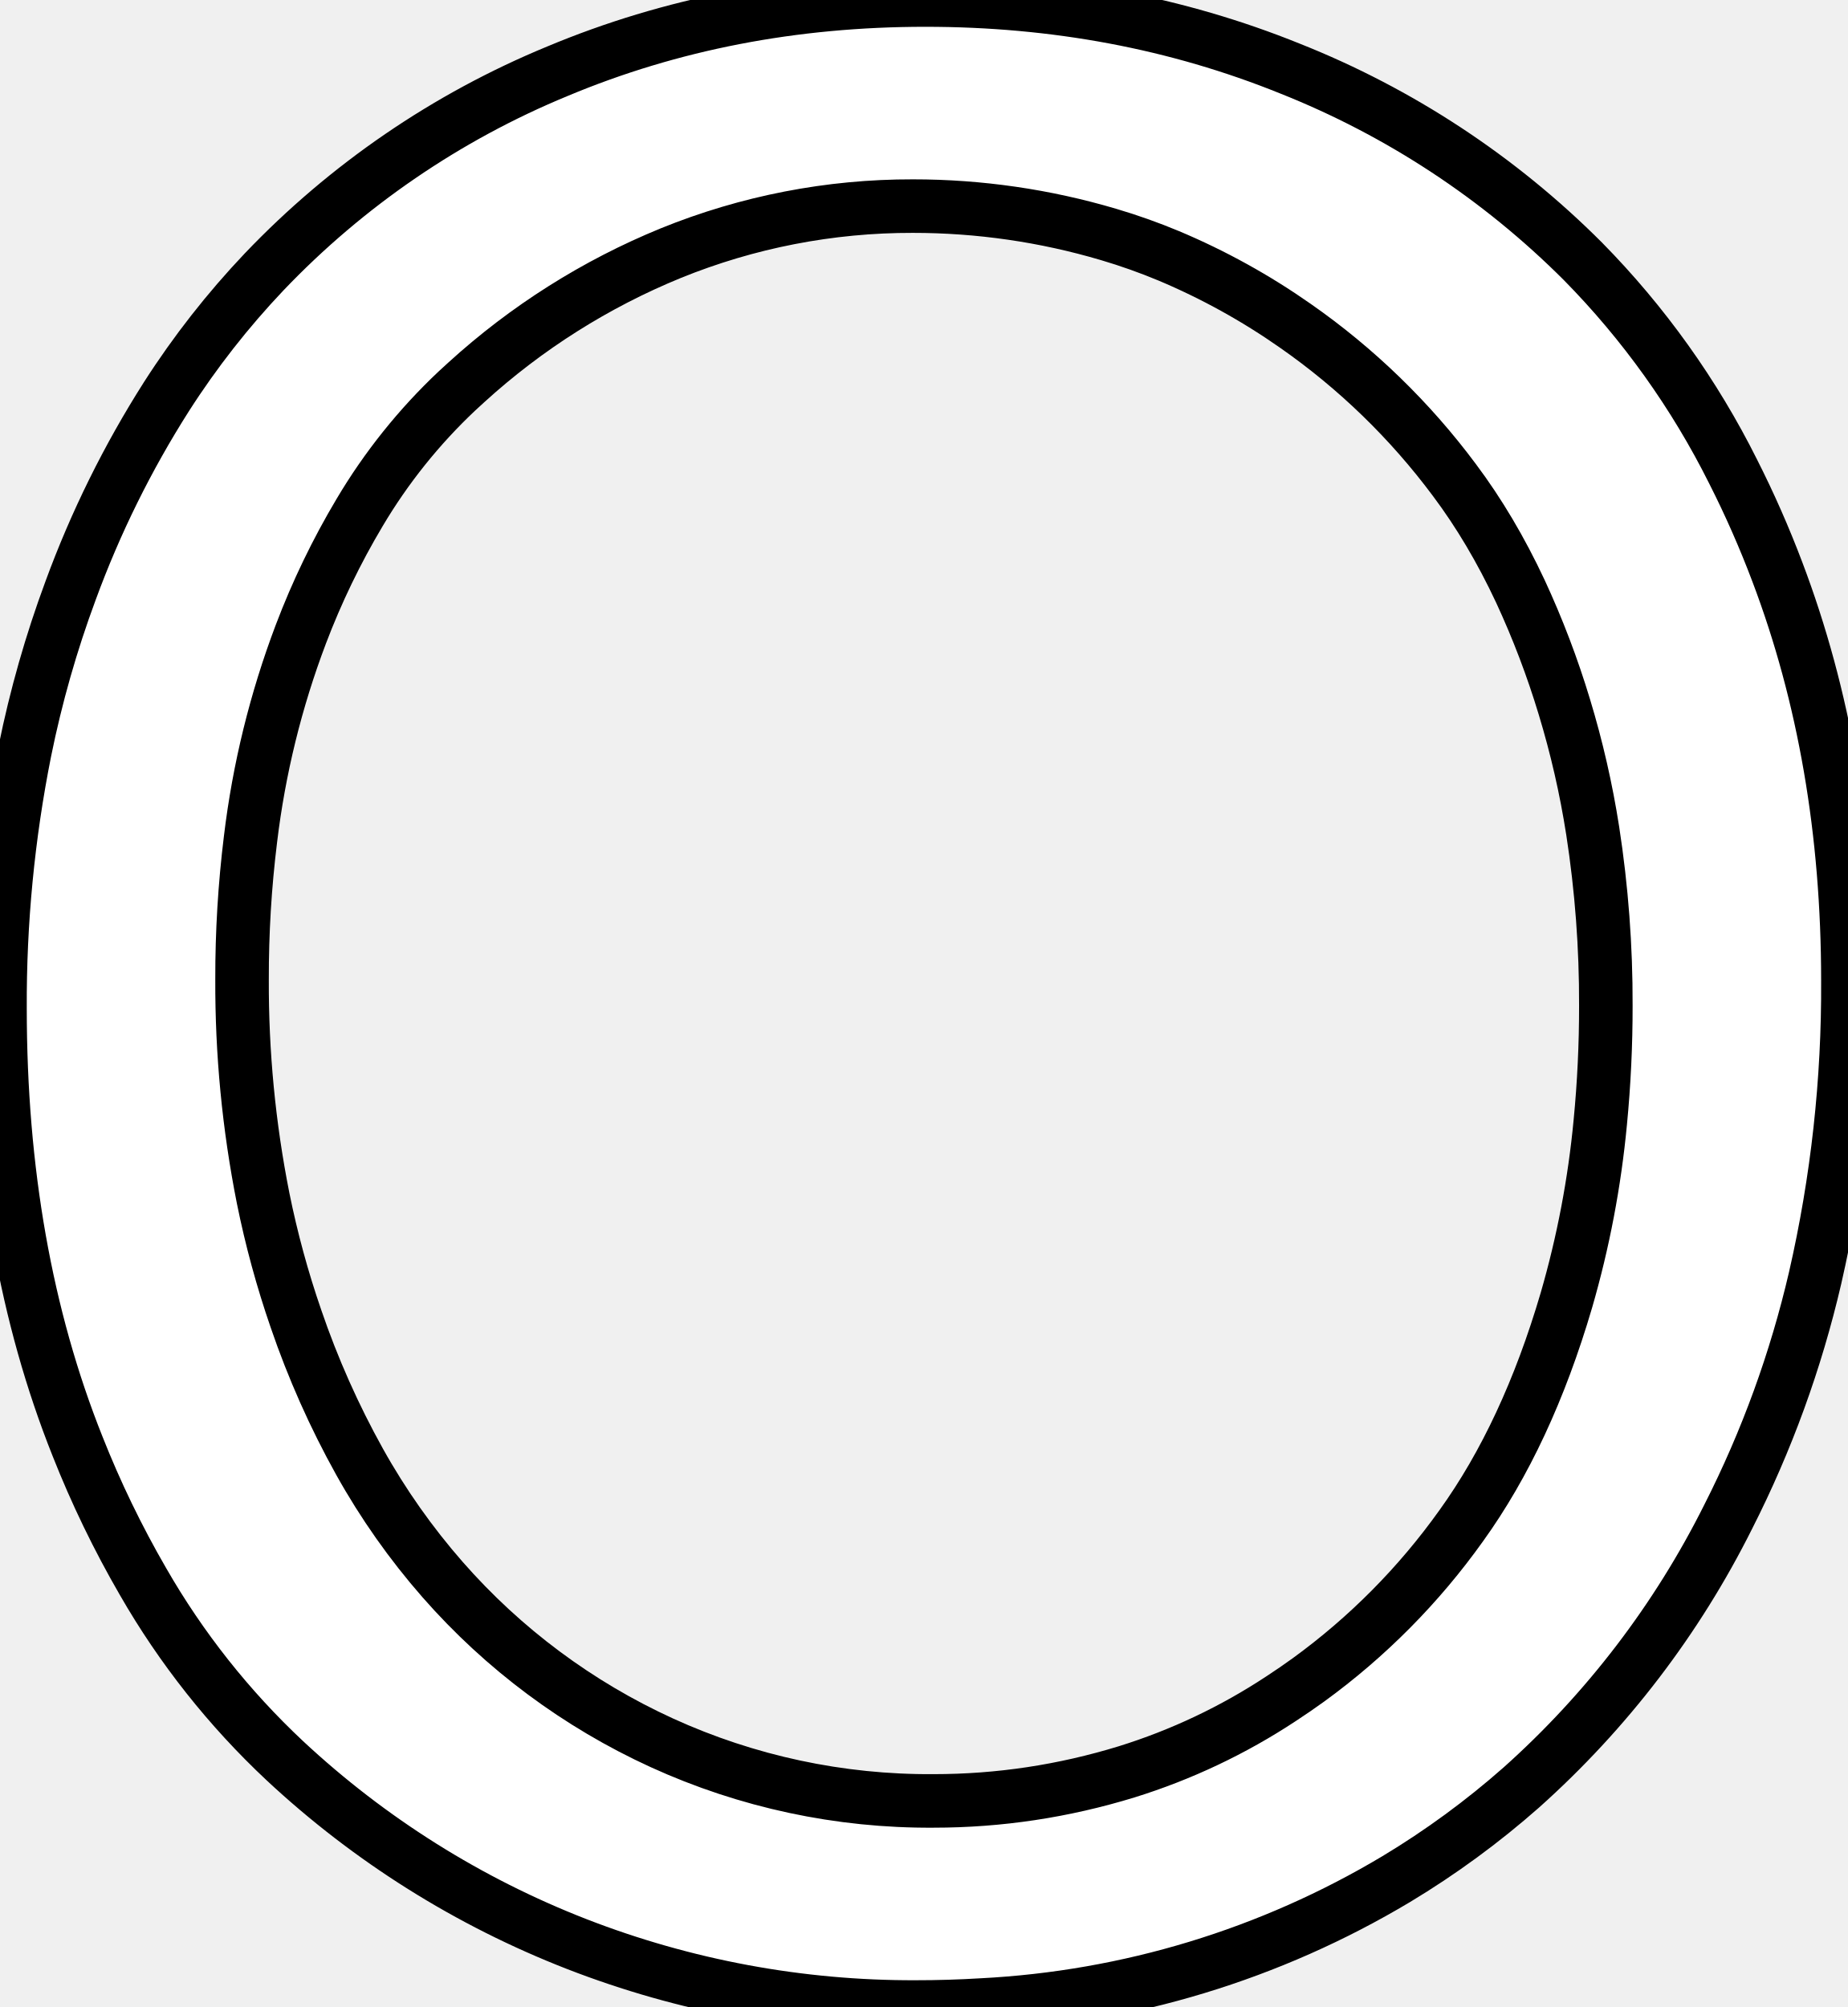
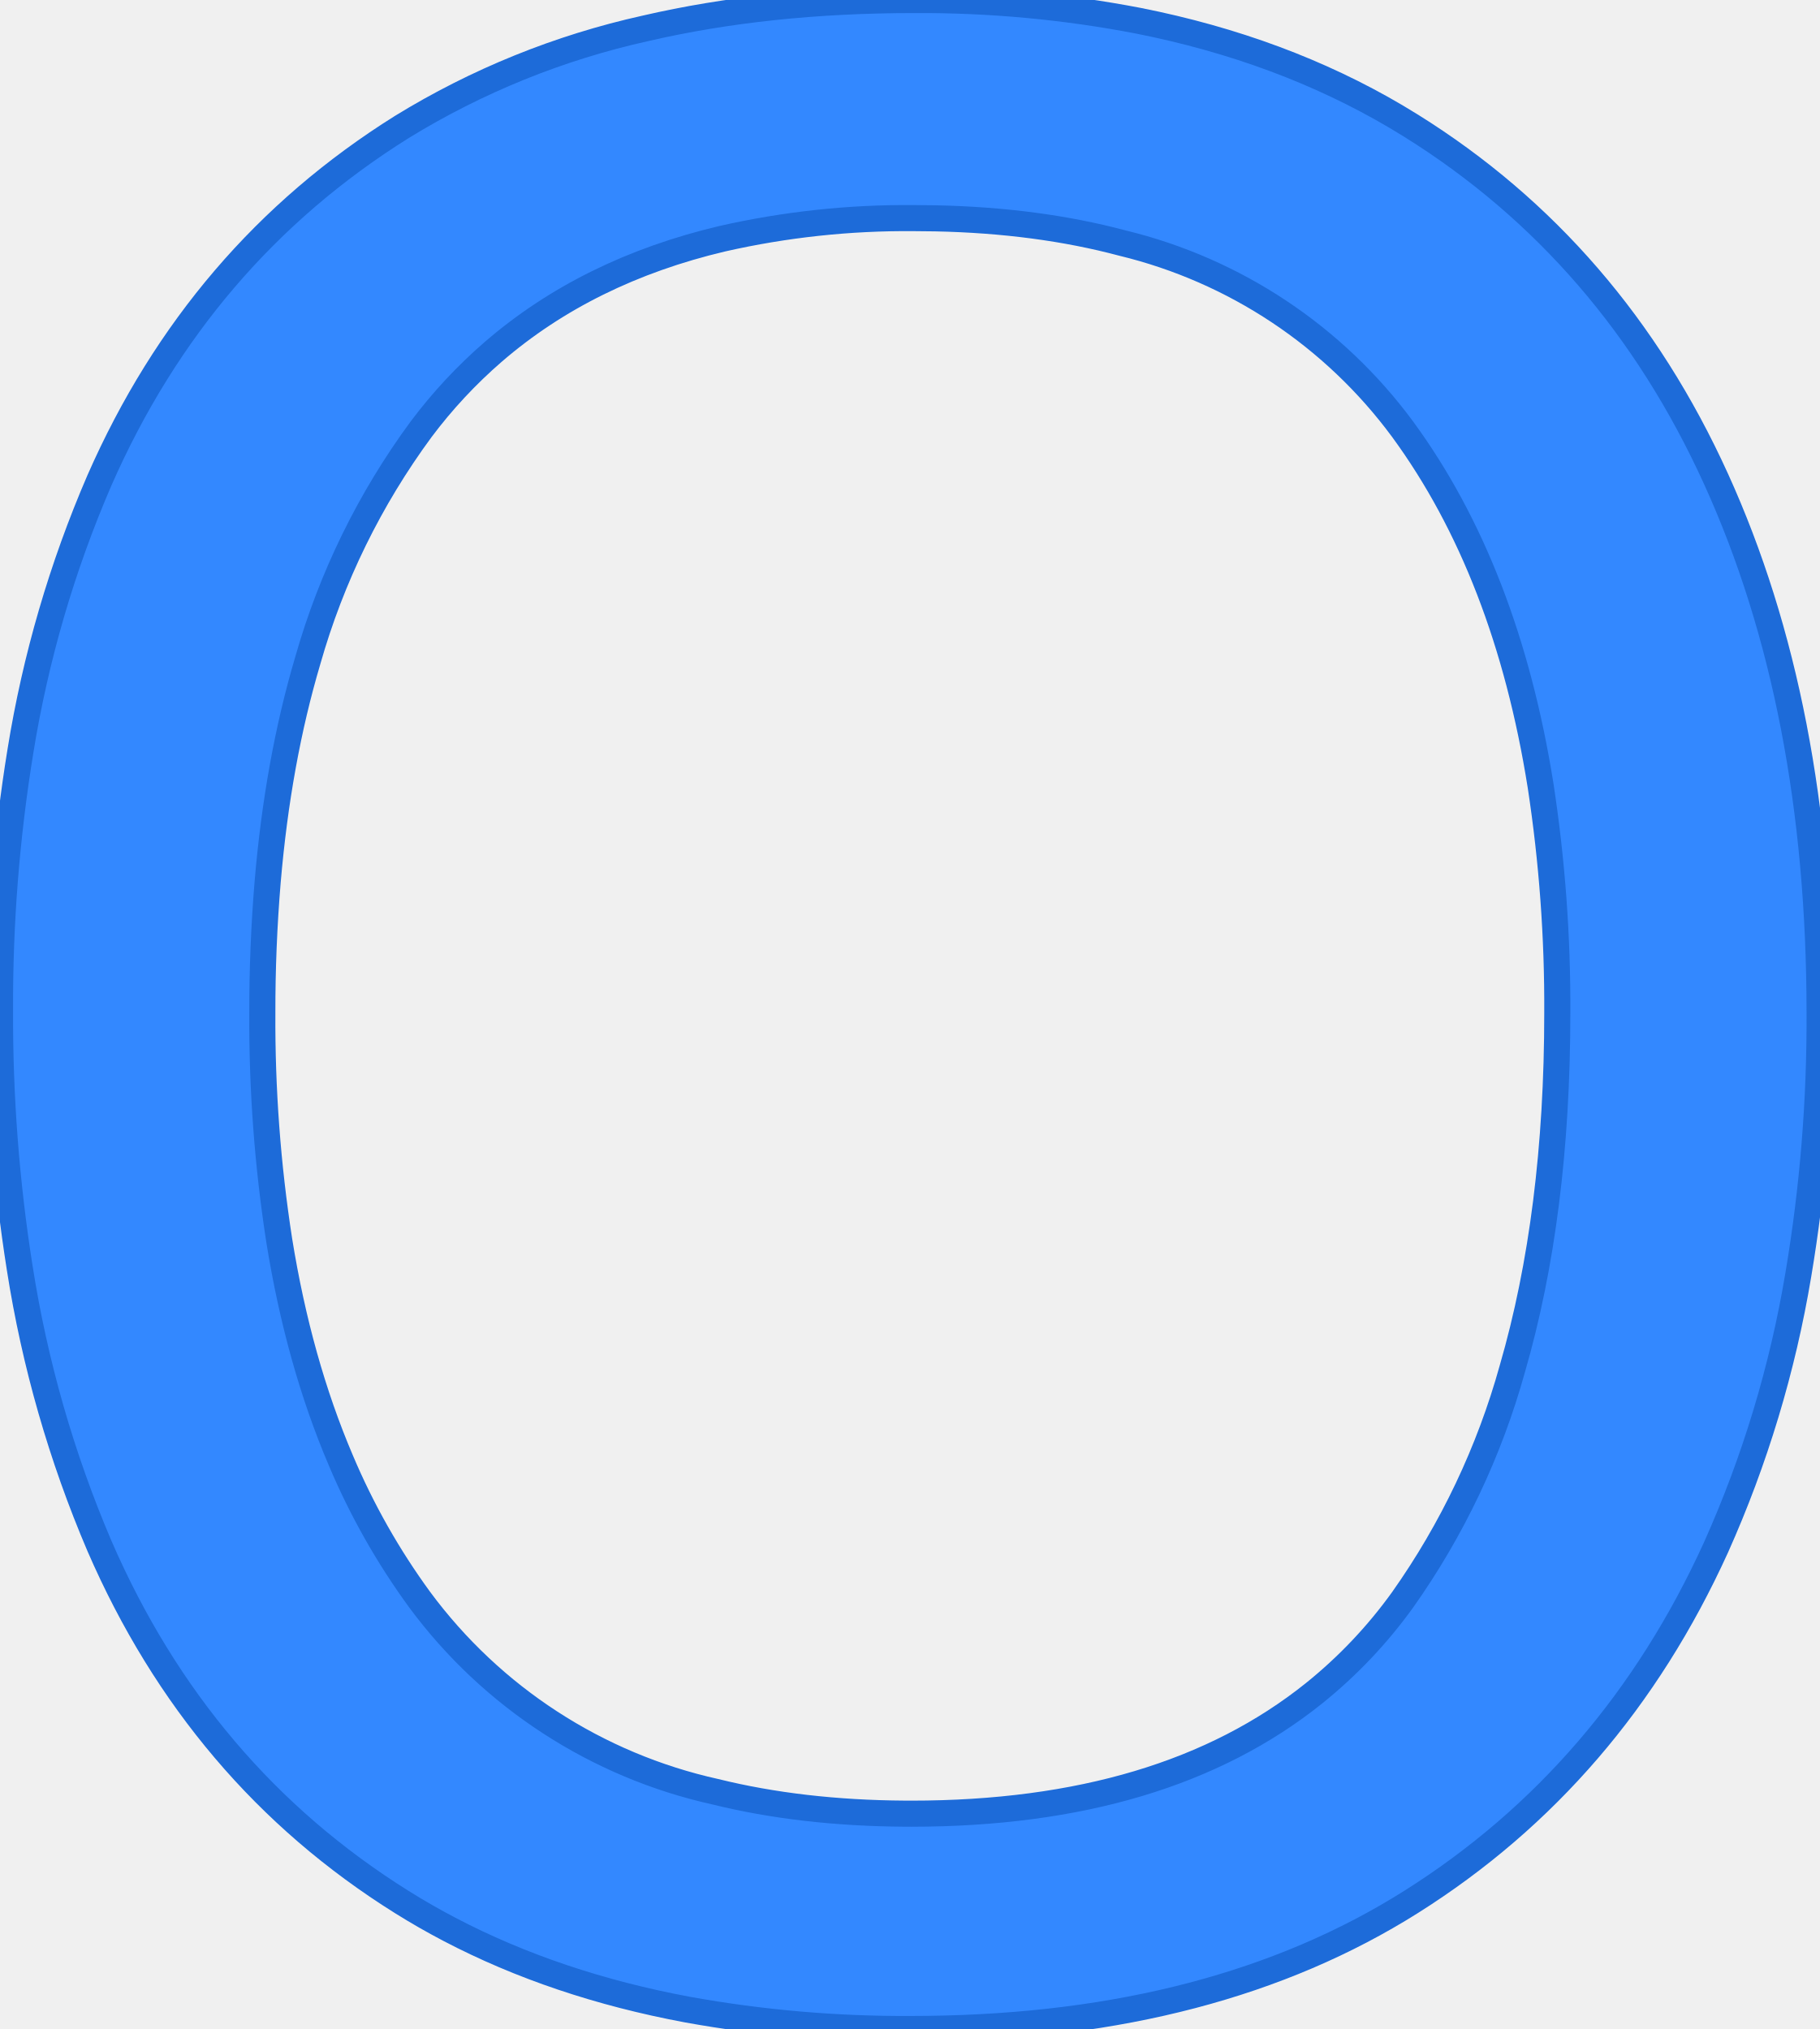
- <svg xmlns="http://www.w3.org/2000/svg" width="65.236" height="70.85" viewBox="0 0 65.236 70.85">
-   <g id="svgGroup" stroke-linecap="round" fill-rule="evenodd" font-size="9pt" stroke="#000000" stroke-width="0.5mm" fill="#ffffff" style="stroke:#000000;stroke-width:0.5mm;fill:#ffffff">
-     <path d="M 32.666 0.001 Q 39.551 0.001 45.533 2.418 A 30.568 30.568 0 0 1 55.884 9.229 A 29.119 29.119 0 0 1 61.183 16.645 A 36.06 36.06 0 0 1 62.745 20.191 Q 65.235 26.758 65.235 34.62 A 45.762 45.762 0 0 1 64.078 45.114 A 37.174 37.174 0 0 1 61.011 53.541 A 31.986 31.986 0 0 1 53.708 63.099 A 30.19 30.19 0 0 1 49.292 66.334 A 31.648 31.648 0 0 1 34.662 70.78 A 38.259 38.259 0 0 1 32.325 70.85 A 32.717 32.717 0 0 1 20.362 68.629 A 32.278 32.278 0 0 1 10.059 62.159 A 27.266 27.266 0 0 1 5.047 55.828 A 35.707 35.707 0 0 1 2.735 51.05 Q 0 44.19 0 35.596 A 45.363 45.363 0 0 1 0.878 26.511 A 37.952 37.952 0 0 1 2.491 20.85 A 35.549 35.549 0 0 1 5.879 13.997 A 29.535 29.535 0 0 1 9.327 9.595 A 30.229 30.229 0 0 1 19.678 2.515 Q 25.684 0.001 32.666 0.001 Z M 32.227 7.276 A 22.565 22.565 0 0 0 23.682 8.936 A 24.477 24.477 0 0 0 16.462 13.498 A 27.795 27.795 0 0 0 16.138 13.795 A 19.679 19.679 0 0 0 12.698 18.088 A 27.279 27.279 0 0 0 10.621 22.388 A 30.781 30.781 0 0 0 8.843 29.627 A 39.661 39.661 0 0 0 8.545 34.571 A 38.81 38.81 0 0 0 9.289 42.298 A 33.044 33.044 0 0 0 10.45 46.558 A 30.974 30.974 0 0 0 12.696 51.606 A 24.18 24.18 0 0 0 15.625 55.762 A 23.006 23.006 0 0 0 23.365 61.524 A 22.723 22.723 0 0 0 32.959 63.575 Q 36.426 63.575 39.771 62.549 A 21.475 21.475 0 0 0 45.224 59.967 A 24.821 24.821 0 0 0 46.192 59.302 A 23.801 23.801 0 0 0 51.587 53.858 Q 53.907 50.635 55.298 45.899 A 34.048 34.048 0 0 0 56.494 39.616 A 42.147 42.147 0 0 0 56.69 35.499 A 39.521 39.521 0 0 0 56.226 29.326 A 31.99 31.99 0 0 0 55.225 24.952 A 31.029 31.029 0 0 0 53.672 20.872 Q 52.646 18.681 51.343 16.944 A 24.383 24.383 0 0 0 45.728 11.5 A 23.993 23.993 0 0 0 41.264 9.033 A 20.963 20.963 0 0 0 39.136 8.277 A 24.299 24.299 0 0 0 32.227 7.276 Z" vector-effect="non-scaling-stroke" />
+ <svg xmlns="http://www.w3.org/2000/svg" width="65.901" height="73.501" viewBox="0 0 65.901 73.501">
+   <g id="svgGroup" stroke-linecap="round" fill-rule="evenodd" font-size="9pt" stroke="#1d6bd9" stroke-width="0.25mm" fill="#3388ff" style="stroke:#1d6bd9;stroke-width:0.25mm;fill:#3388ff">
+     <path d="M 65.131 46.175 A 55.504 55.504 0 0 0 65.901 36.701 Q 65.901 25.601 62.151 17.351 Q 58.401 9.101 51.101 4.551 A 26.234 26.234 0 0 0 50.554 4.219 Q 46.42 1.781 41.233 0.752 A 41.787 41.787 0 0 0 33.101 0.001 Q 27.807 0.001 23.373 1.028 A 28.713 28.713 0 0 0 14.551 4.601 Q 7.201 9.201 3.601 17.401 A 41.276 41.276 0 0 0 0.74 27.207 A 56.829 56.829 0 0 0 0.001 36.601 A 58.111 58.111 0 0 0 0.714 45.931 A 42.268 42.268 0 0 0 3.601 56.001 Q 7.201 64.301 14.551 68.901 A 25.976 25.976 0 0 0 16.279 69.892 Q 20.13 71.909 24.901 72.799 A 44.193 44.193 0 0 0 33.001 73.501 A 50.047 50.047 0 0 0 33.589 73.497 Q 44 73.375 51.101 68.901 Q 58.401 64.301 62.151 56.051 A 40.452 40.452 0 0 0 65.131 46.175 Z M 9.501 36.701 A 51.906 51.906 0 0 0 10.114 44.941 Q 10.821 49.33 12.342 52.898 A 25.106 25.106 0 0 0 15.201 57.951 A 18.233 18.233 0 0 0 25.906 64.906 Q 29.024 65.676 32.759 65.7 A 37.49 37.49 0 0 0 33.001 65.701 Q 42.152 65.701 47.59 61.34 A 17.322 17.322 0 0 0 50.801 57.951 A 26.998 26.998 0 0 0 54.773 49.585 Q 56.401 43.978 56.401 36.701 A 52.606 52.606 0 0 0 55.798 28.471 Q 54.563 20.691 50.801 15.551 A 17.826 17.826 0 0 0 40.651 8.805 Q 37.578 7.985 33.874 7.909 A 37.298 37.298 0 0 0 33.101 7.901 A 30.185 30.185 0 0 0 26.158 8.648 Q 21.272 9.803 17.867 12.743 A 17.923 17.923 0 0 0 15.251 15.551 A 26.201 26.201 0 0 0 11.147 23.927 Q 10.067 27.569 9.695 31.932 A 56.253 56.253 0 0 0 9.501 36.701 Z" vector-effect="non-scaling-stroke" />
  </g>
</svg>
